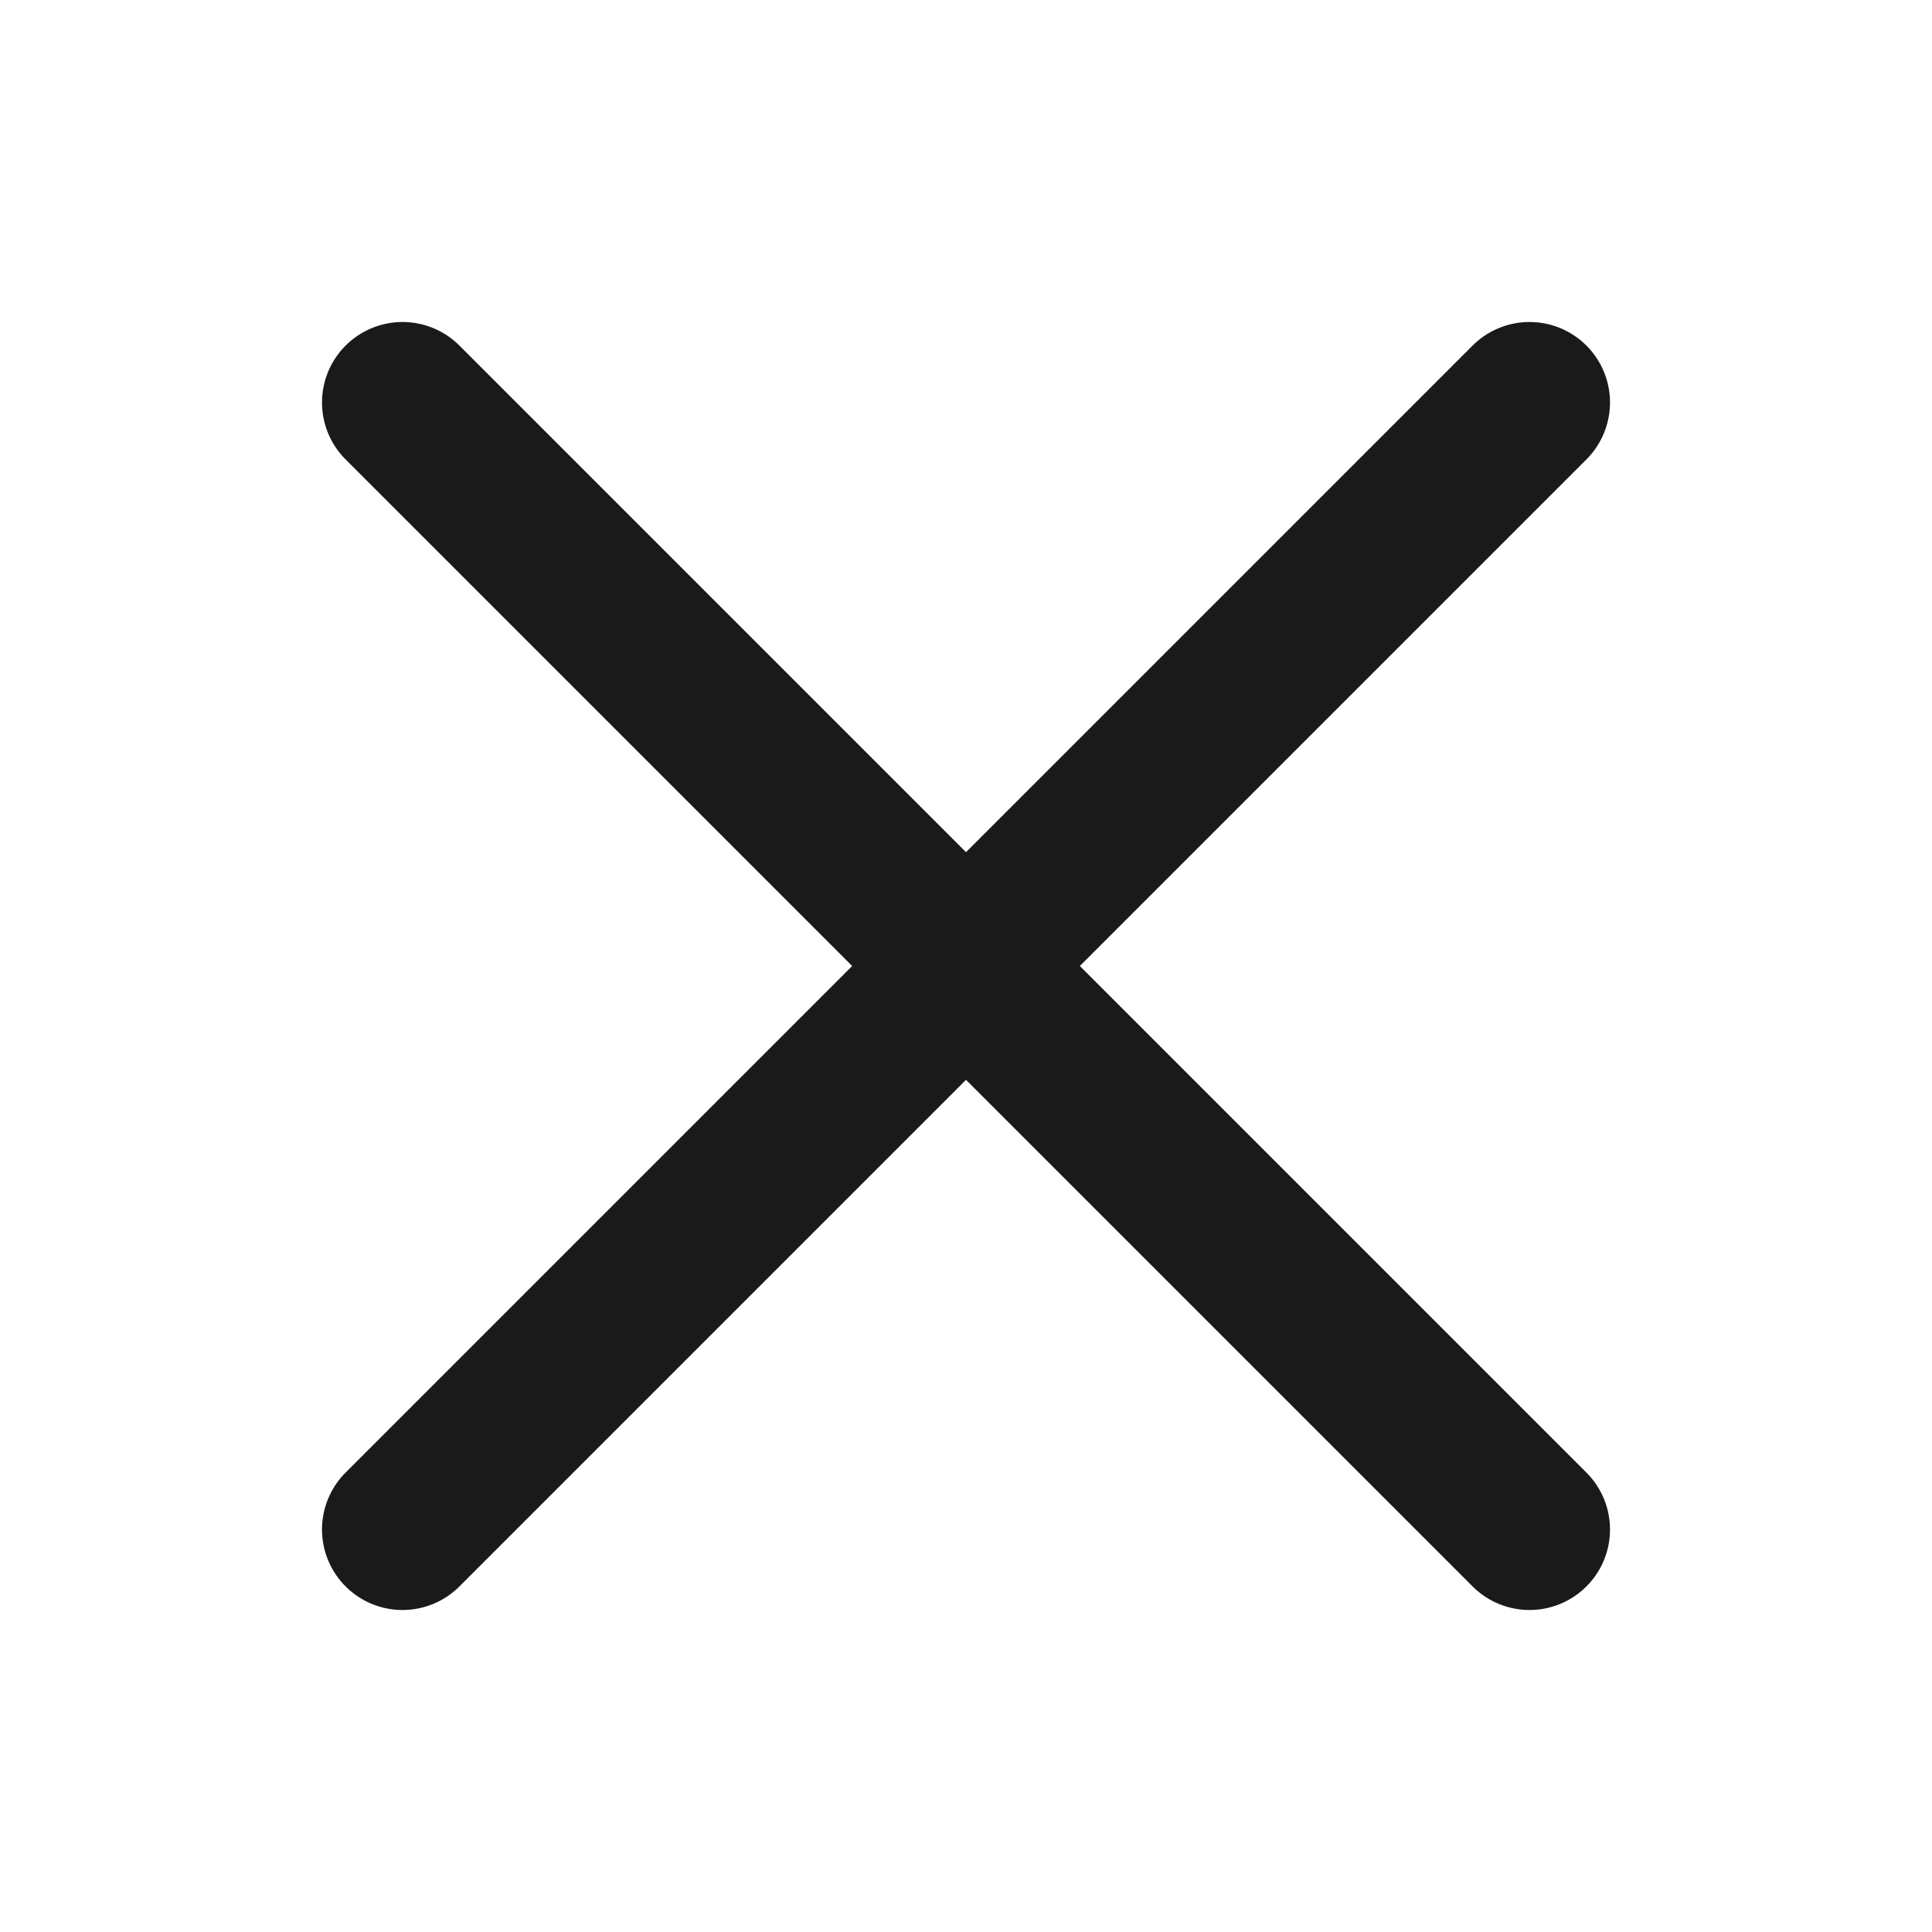
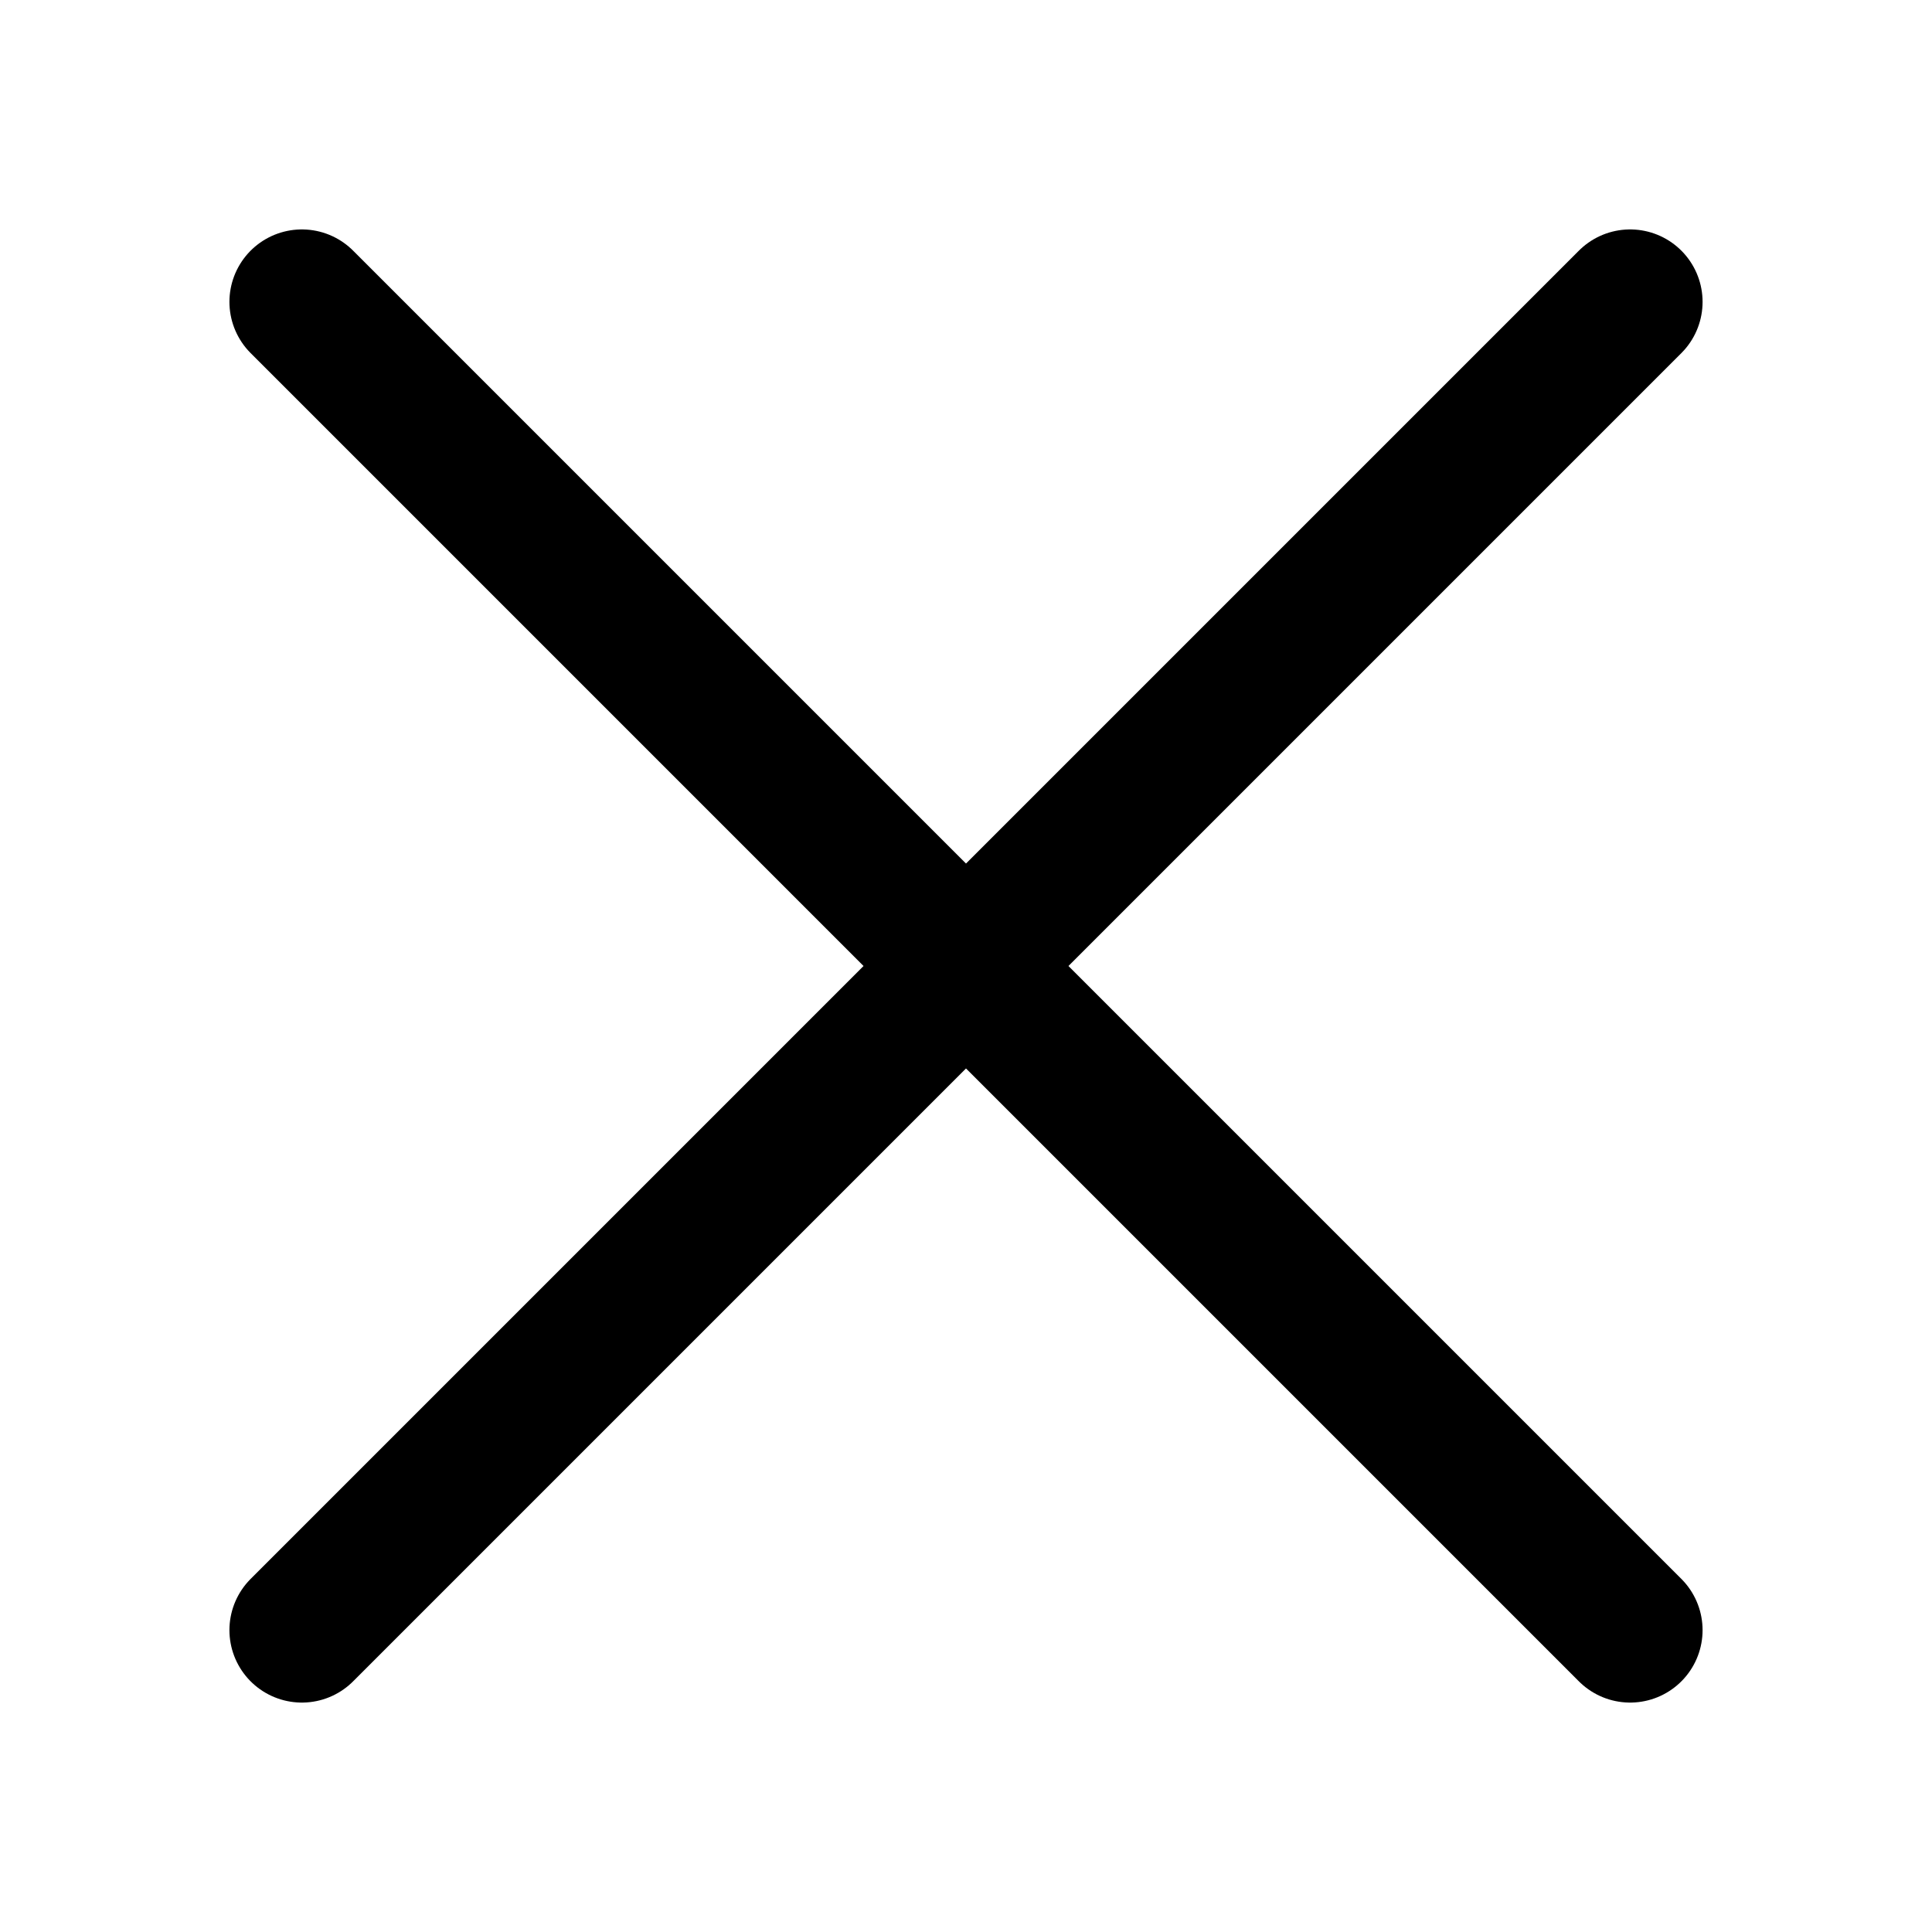
- <svg xmlns="http://www.w3.org/2000/svg" width="24" height="24" viewBox="0 0 24 24" fill="none" stroke="#1a1a1a" stroke-width="2" stroke-linecap="round" stroke-linejoin="round">
-   <path d="M5 5l14 14M19 5L5 19" />
+ <svg xmlns="http://www.w3.org/2000/svg" width="32" height="32" viewBox="0 0 32 32" fill="none">
+   <path d="M5 5L16 16M16 16L27 27M16 16L27 5M16 16L5 27" stroke-width="2.4" stroke-linecap="round" stroke-linejoin="round" stroke="black" />
</svg>
